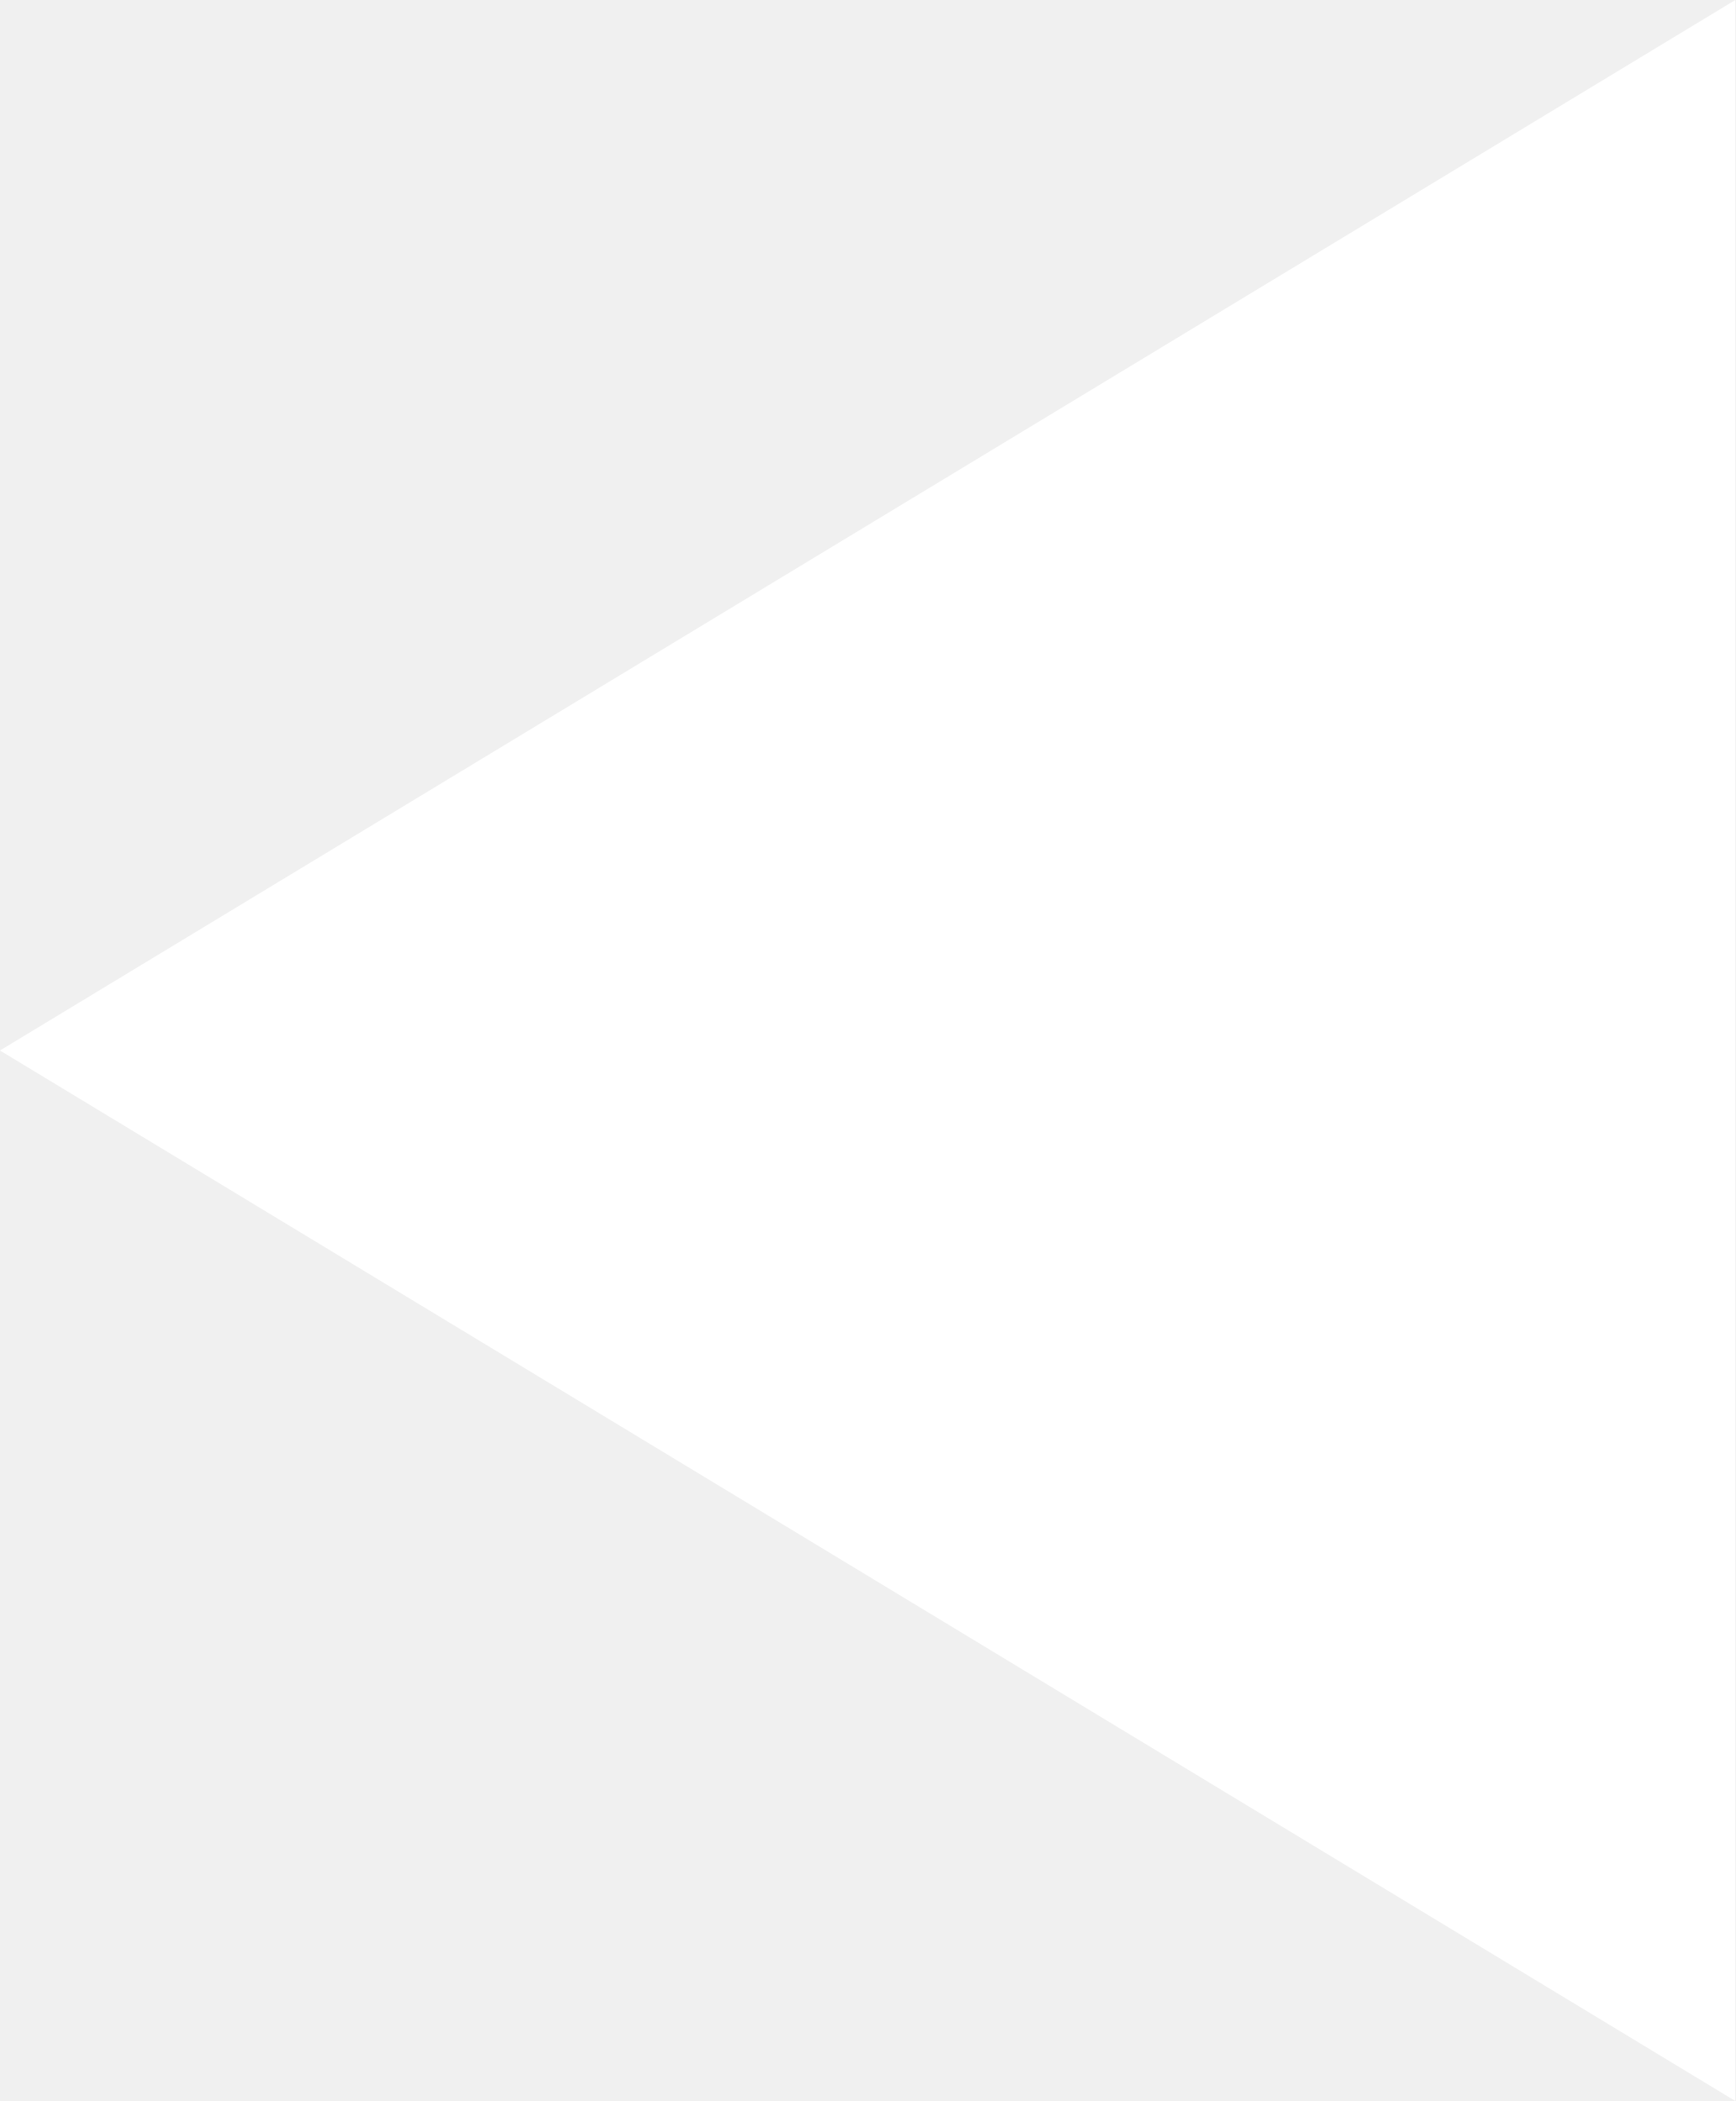
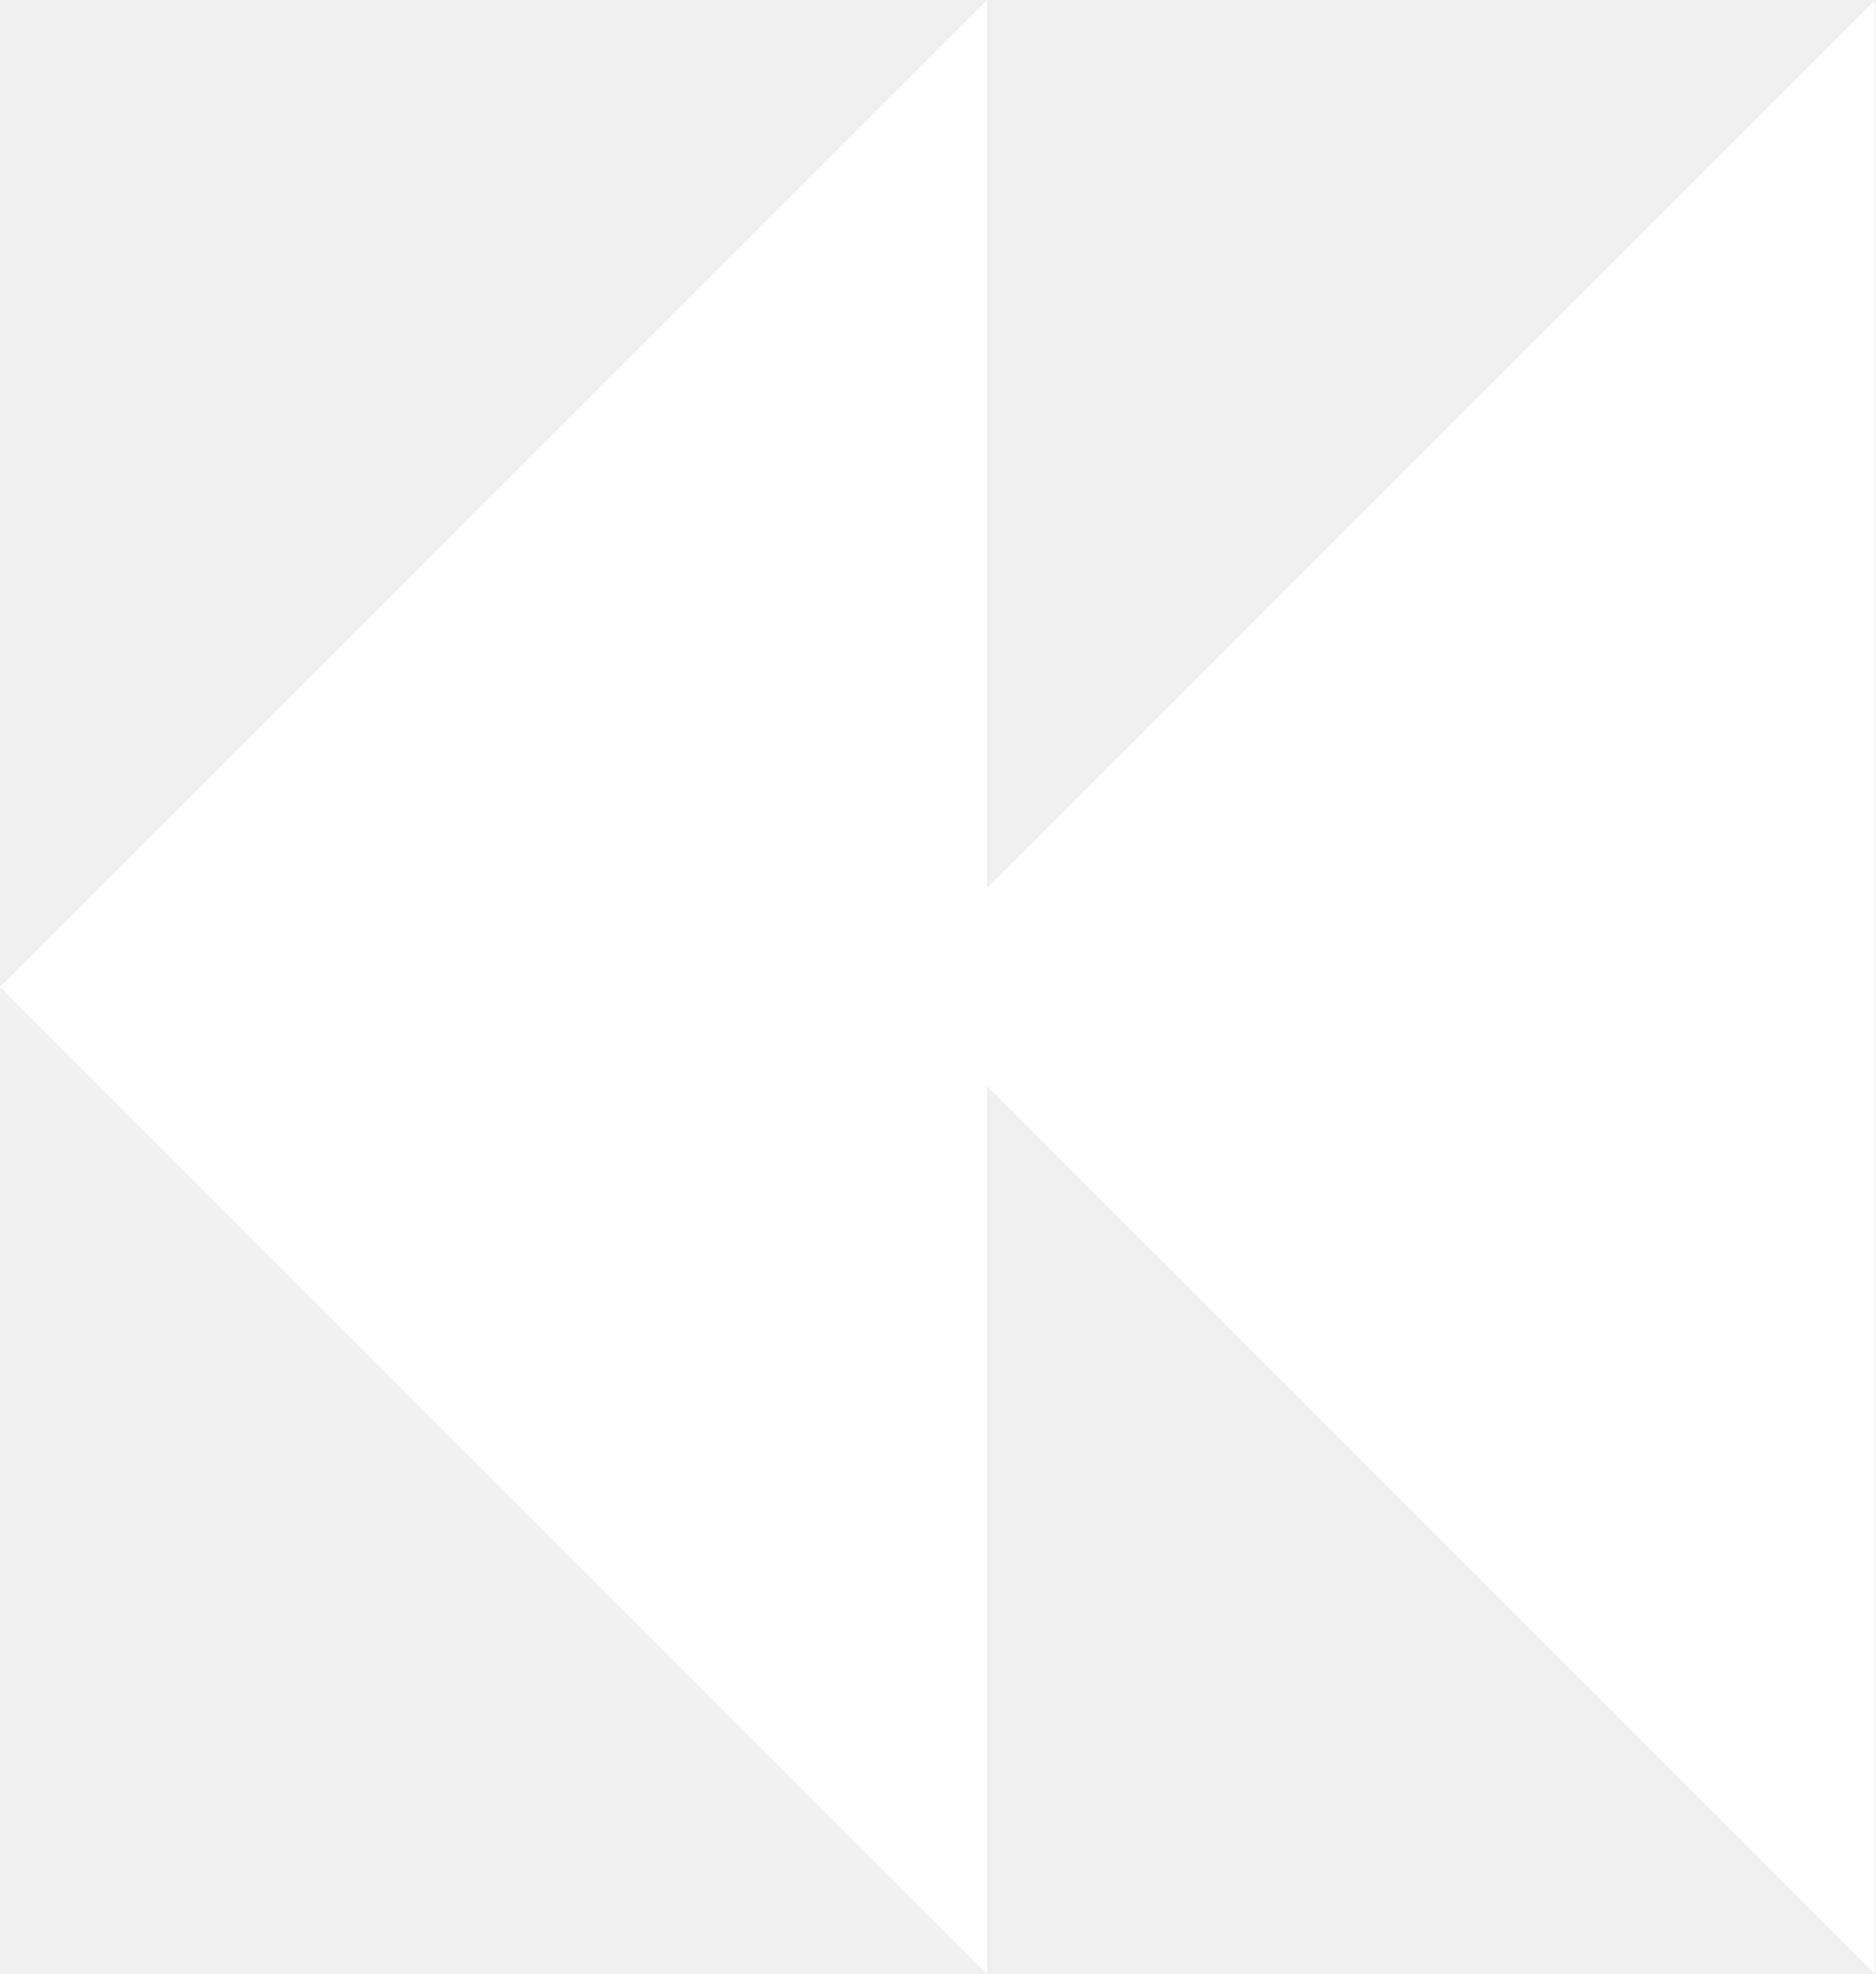
- <svg xmlns="http://www.w3.org/2000/svg" width="19" height="23" viewBox="0 0 19 23">
-   <path id="Polygon_7" data-name="Polygon 7" d="M11.5,0,23,19H0Z" transform="translate(0 23) rotate(-90)" fill="#fff" />
+ <svg xmlns="http://www.w3.org/2000/svg" id="Group_58" data-name="Group 58" width="10.603" height="11.161" viewBox="0 0 10.603 11.161">
+   <g id="Polygon_5" data-name="Polygon 5" transform="translate(5.022 11.161) rotate(-90)" fill="#fff">
+     <path d="M 6.332 3.58 L 4.828 3.58 L 5.58 2.828 L 6.332 3.58 Z" stroke="none" />
+     <path d="M 5.58 -3.814697265625e-06 L 11.161 5.58 L 2.86102294921875e-06 5.58 L 5.58 -3.814697265625e-06 Z" stroke="none" fill="#fff" />
+   </g>
+   <g id="Polygon_6" data-name="Polygon 6" transform="translate(0 11.161) rotate(-90)" fill="#fff">
+     <path d="M 6.332 3.58 L 4.828 3.58 L 5.58 2.828 L 6.332 3.58 Z" stroke="none" />
+     <path d="M 5.58 -3.814697265625e-06 L 11.161 5.58 L 2.86102294921875e-06 5.58 L 5.58 -3.814697265625e-06 Z" stroke="none" fill="#fff" />
+   </g>
</svg>
